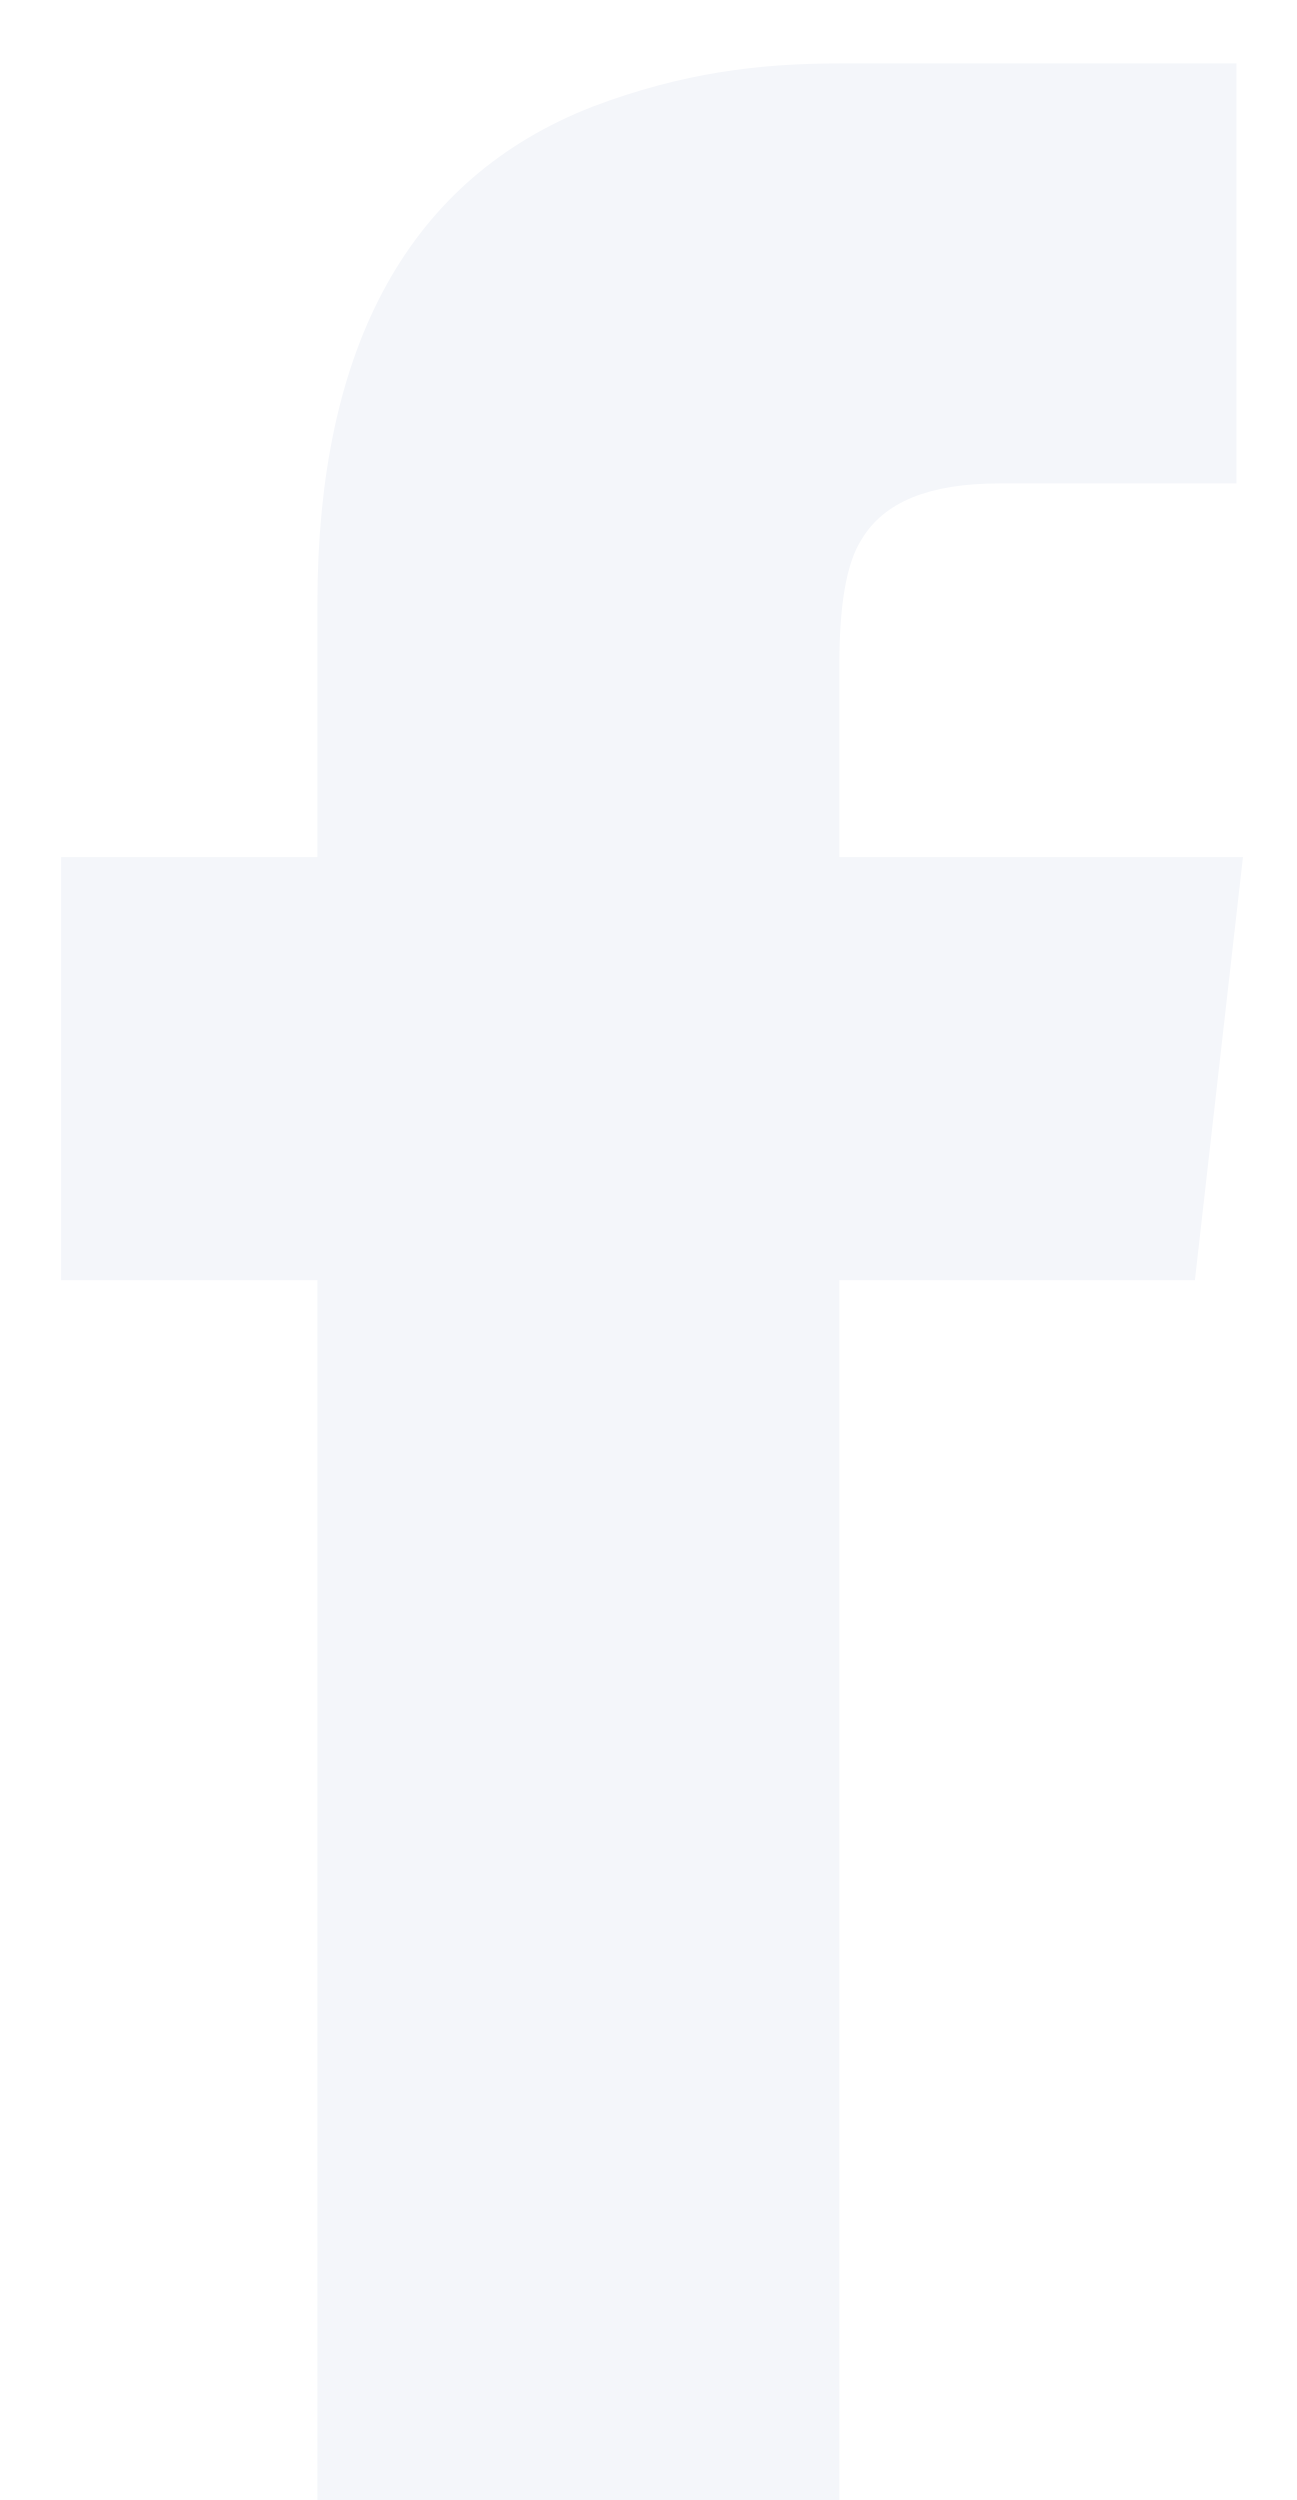
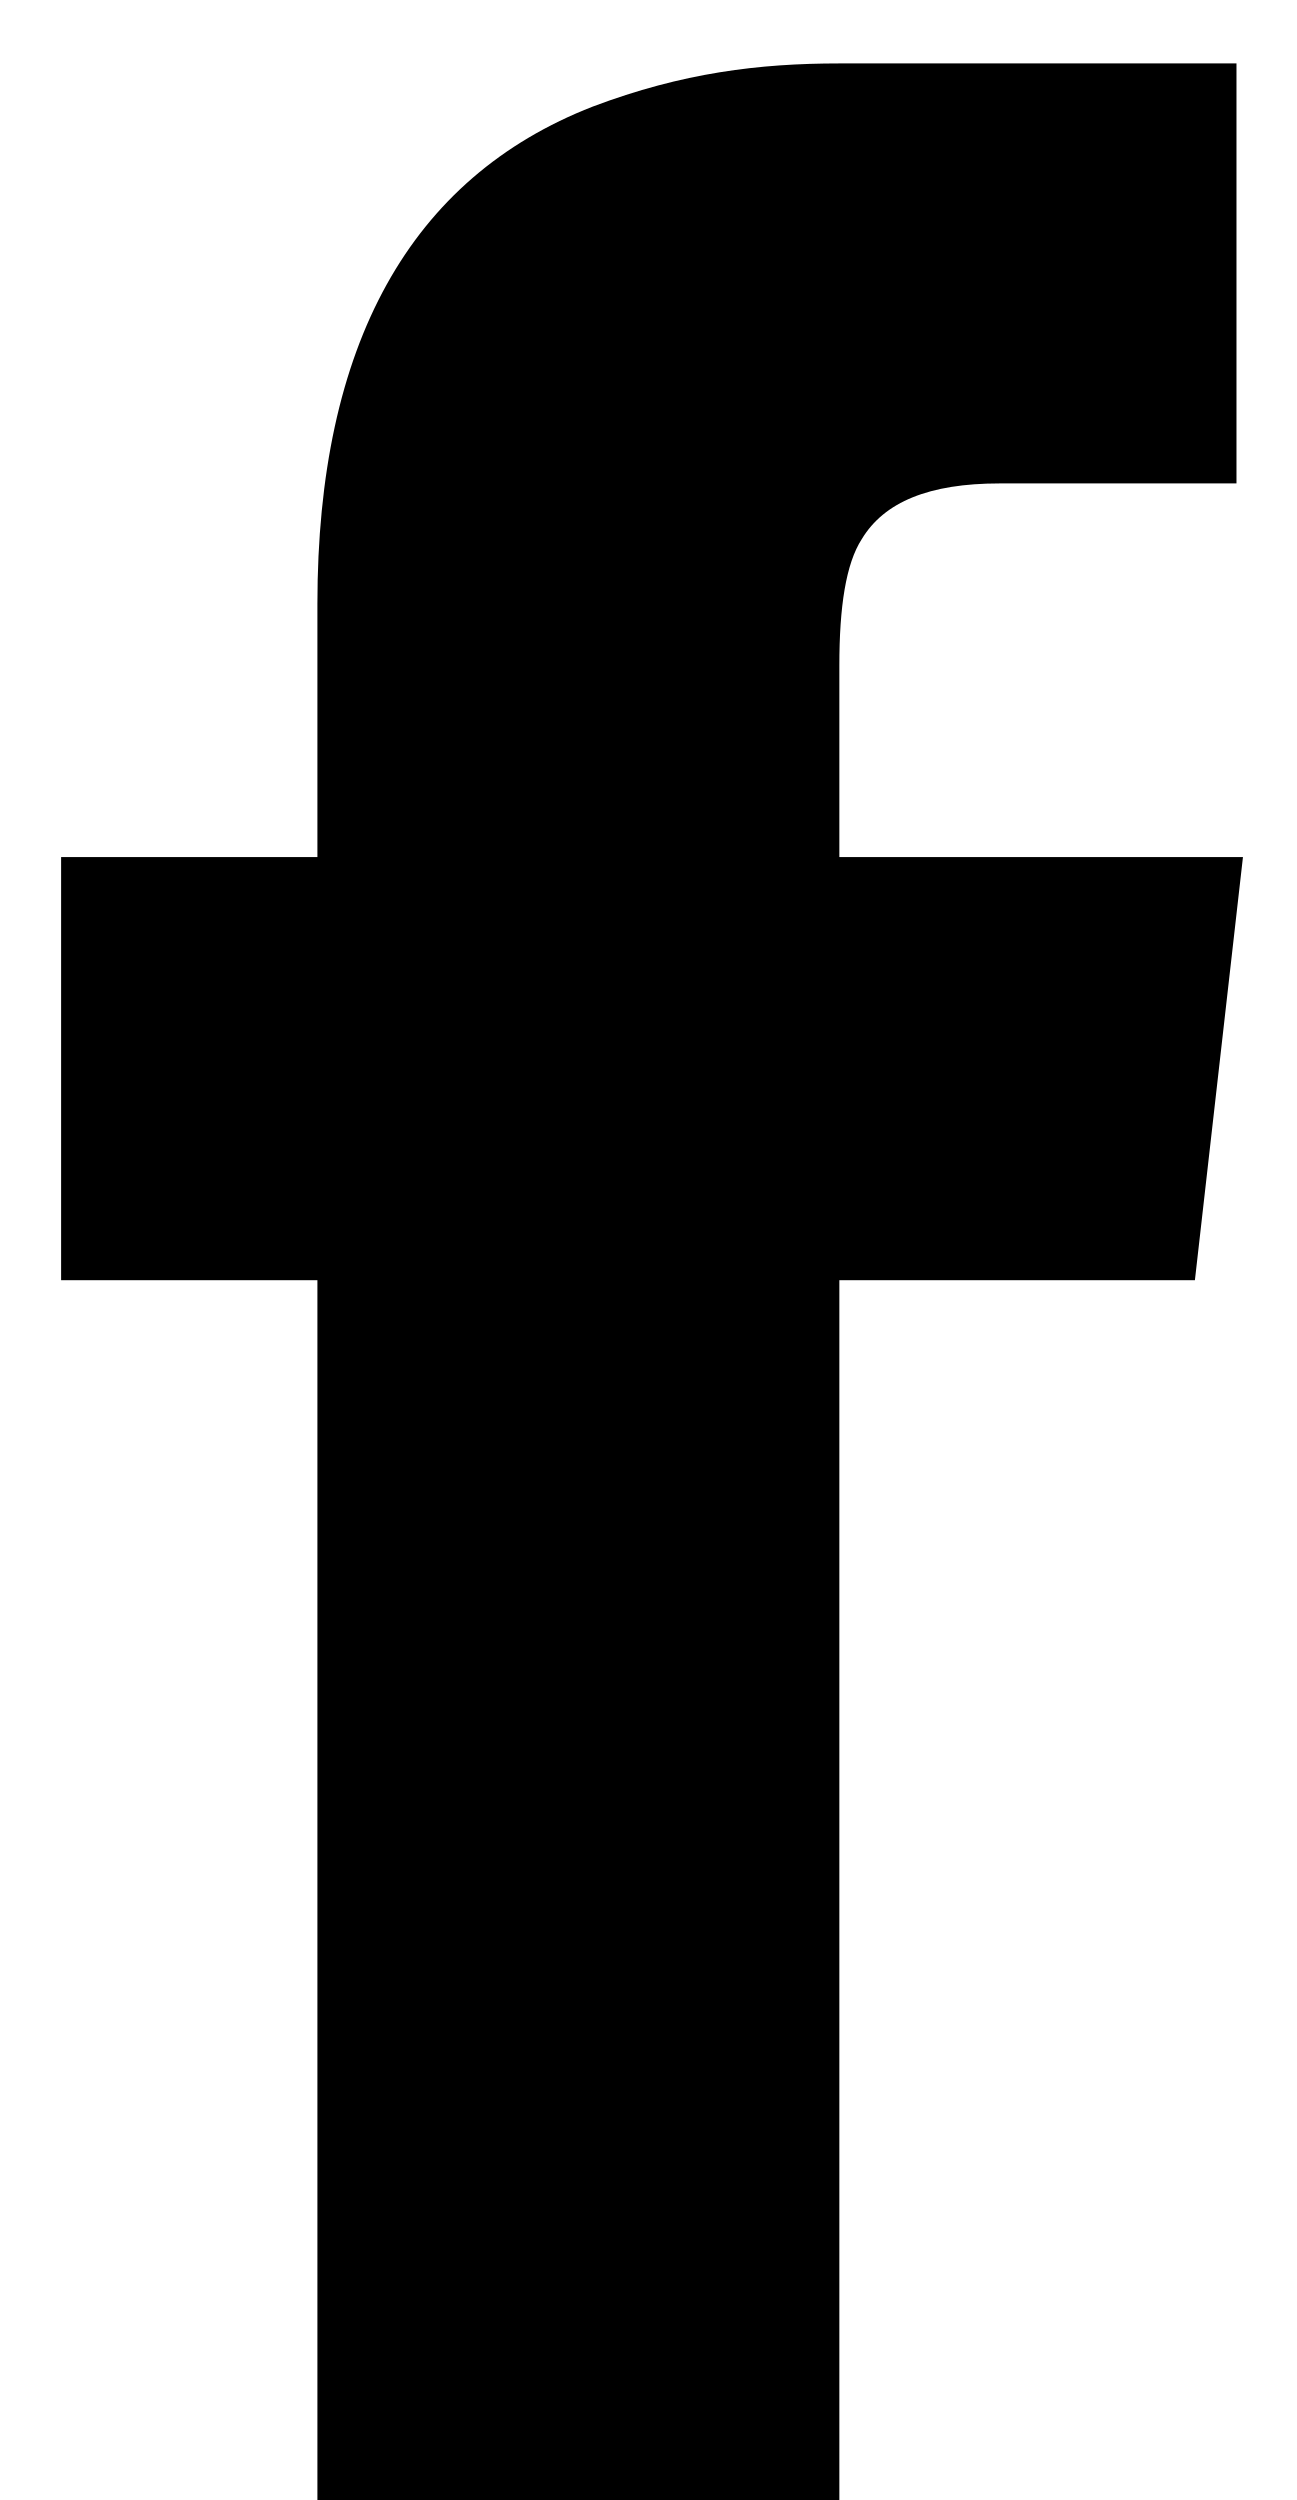
<svg xmlns="http://www.w3.org/2000/svg" width="14px" height="27px" viewBox="0 0 14 27" version="1.1">
  <defs />
  <g id="Page-1" stroke="none" stroke-width="1" fill="none" fill-rule="evenodd">
-     <g id="Desktop-HD-Copy-5" transform="translate(-1315, -2102)" fill-rule="nonzero" fill="#F4F6FA">
+     <g id="Desktop-HD-Copy-5" transform="translate(-1315, -2102)" fill-rule="nonzero" fill="#000000">
      <g id="facebook" transform="translate(1315, 2102)">
        <g id="Artboard-1">
          <g id="line-icons">
            <g id="row-4-line-icons">
              <path d="M9.065,0.685 C8.201,0.685 7.371,0.785 6.402,1.151 C4.431,1.919 3.428,3.72 3.428,6.521 L3.428,9.256 L0.66,9.256 L0.66,13.826 L3.428,13.826 L3.428,27 L9.065,27 L9.065,13.826 L12.905,13.826 L13.424,9.256 L9.065,9.256 L9.065,7.188 C9.065,6.555 9.135,6.088 9.308,5.821 C9.55,5.421 10.034,5.221 10.795,5.221 L13.354,5.221 L13.354,0.685 L9.065,0.685 Z" id="facebook_L" />
            </g>
          </g>
        </g>
      </g>
    </g>
  </g>
</svg>
